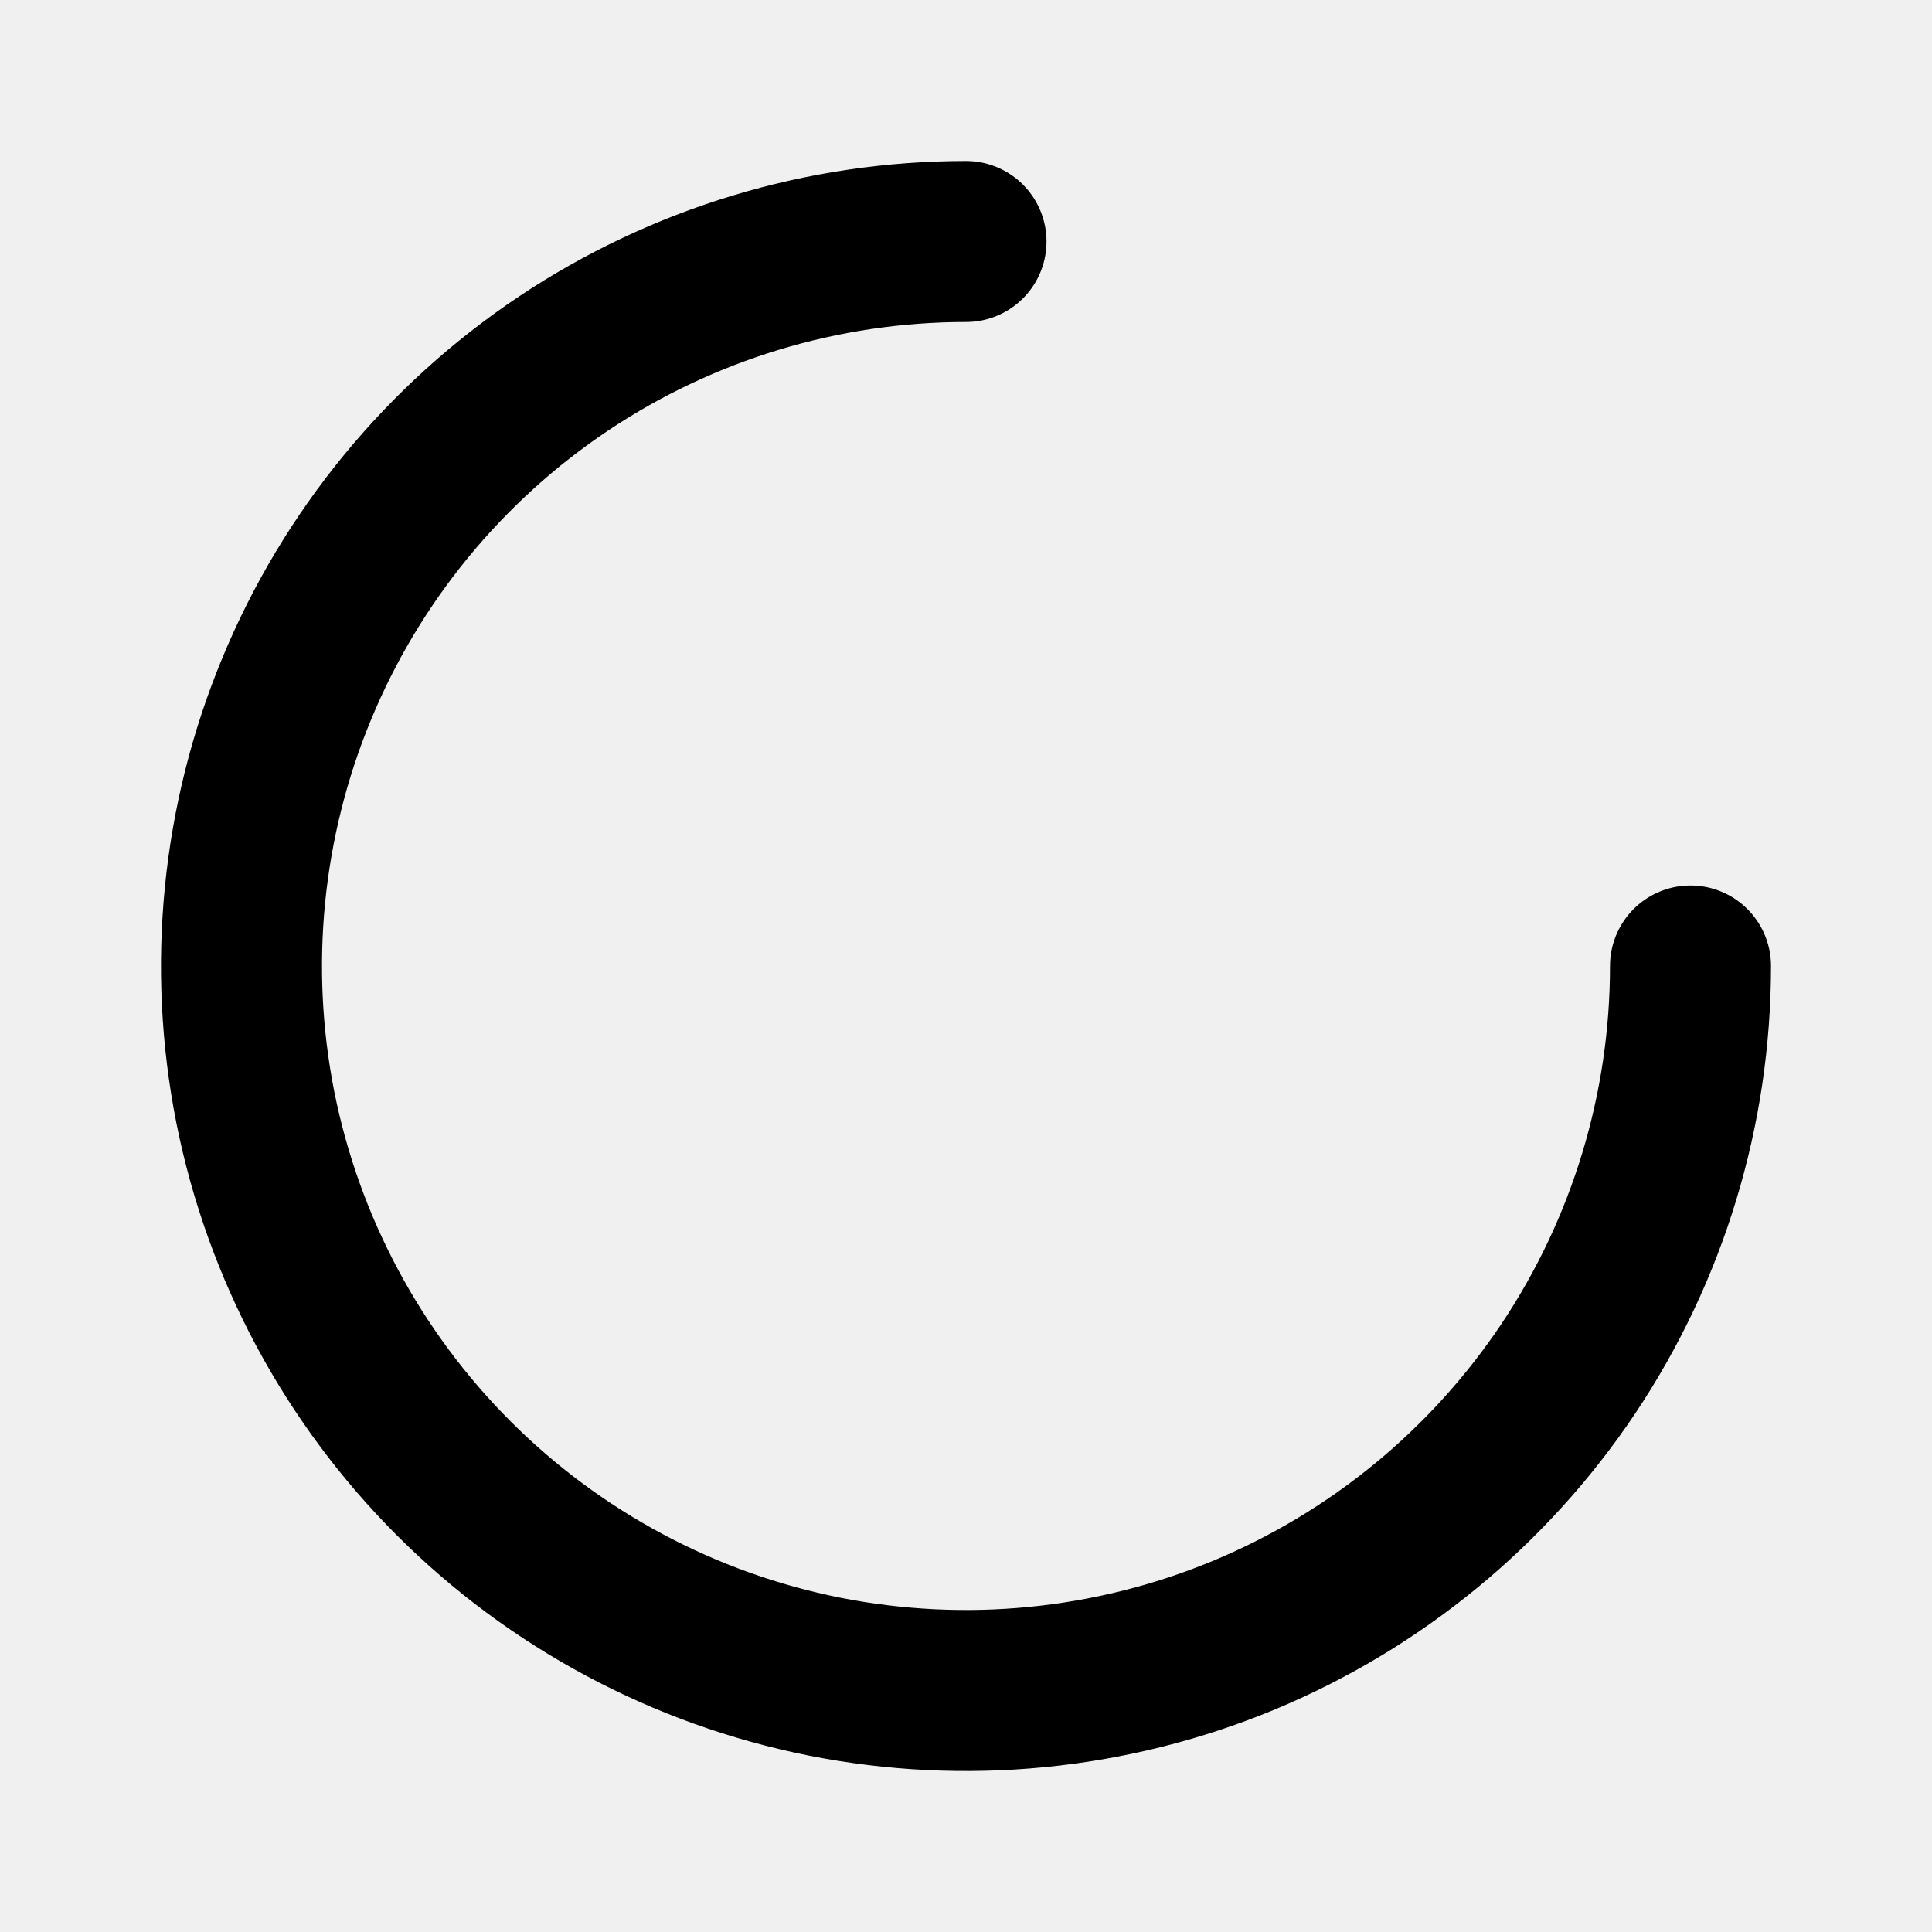
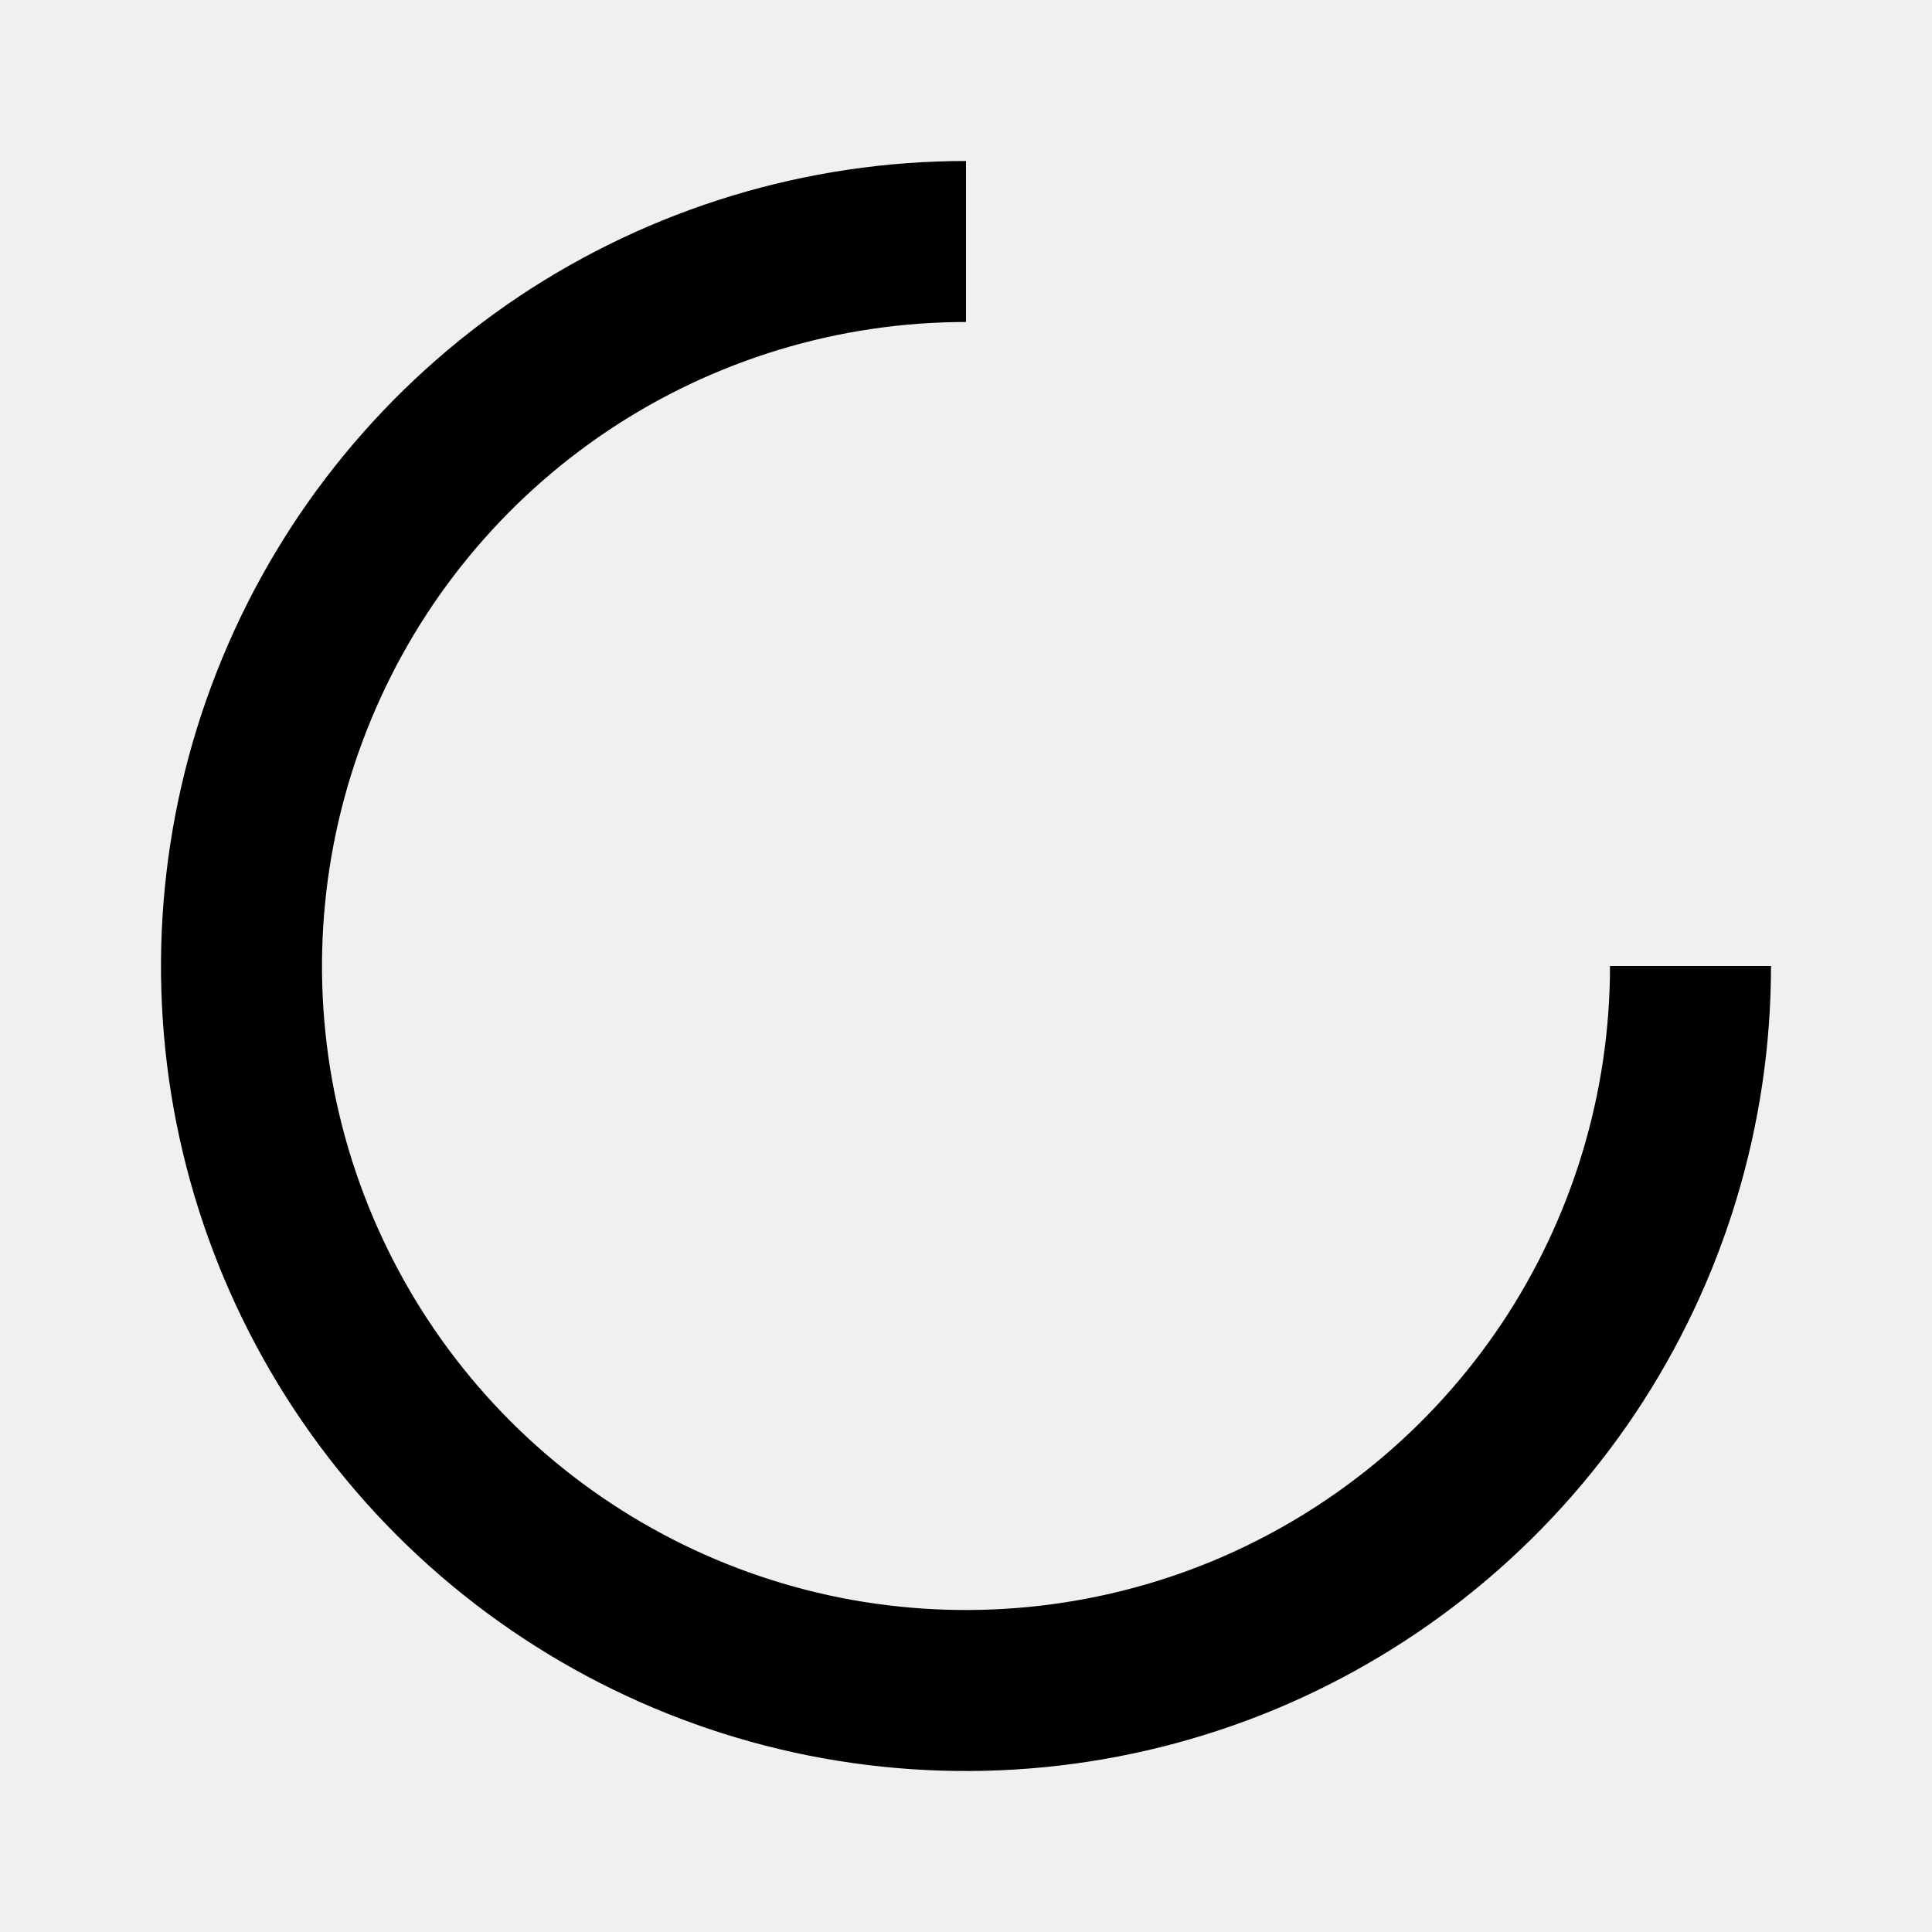
- <svg xmlns="http://www.w3.org/2000/svg" width="12" height="12" viewBox="0 0 12 12" fill="none">
+ <svg xmlns="http://www.w3.org/2000/svg" width="1em" height="1em" viewBox="0 0 12 12" fill="none">
  <g clip-path="url(#clip0_471_2311)">
-     <path d="M6 1.5C5.11 1.5 4.24 1.764 3.5 2.258C2.76 2.753 2.183 3.456 1.843 4.278C1.502 5.1 1.413 6.005 1.586 6.878C1.76 7.751 2.189 8.553 2.818 9.182C3.447 9.811 4.249 10.24 5.122 10.414C5.995 10.587 6.9 10.498 7.722 10.158C8.544 9.817 9.247 9.24 9.742 8.5C10.236 7.76 10.5 6.89 10.5 6" stroke="black" stroke-linecap="round" stroke-linejoin="round" />
+     <path d="M6 1.5C5.11 1.5 4.24 1.764 3.5 2.258C2.76 2.753 2.183 3.456 1.843 4.278C1.502 5.1 1.413 6.005 1.586 6.878C1.76 7.751 2.189 8.553 2.818 9.182C3.447 9.811 4.249 10.24 5.122 10.414C5.995 10.587 6.9 10.498 7.722 10.158C8.544 9.817 9.247 9.24 9.742 8.5C10.236 7.76 10.5 6.89 10.5 6" stroke="currentColor" stroke-linecap="currentColor" stroke-linejoin="currentColor" />
  </g>
  <defs>
    <clipPath id="clip0_471_2311">
      <rect width="12" height="12" fill="white" />
    </clipPath>
  </defs>
</svg>
